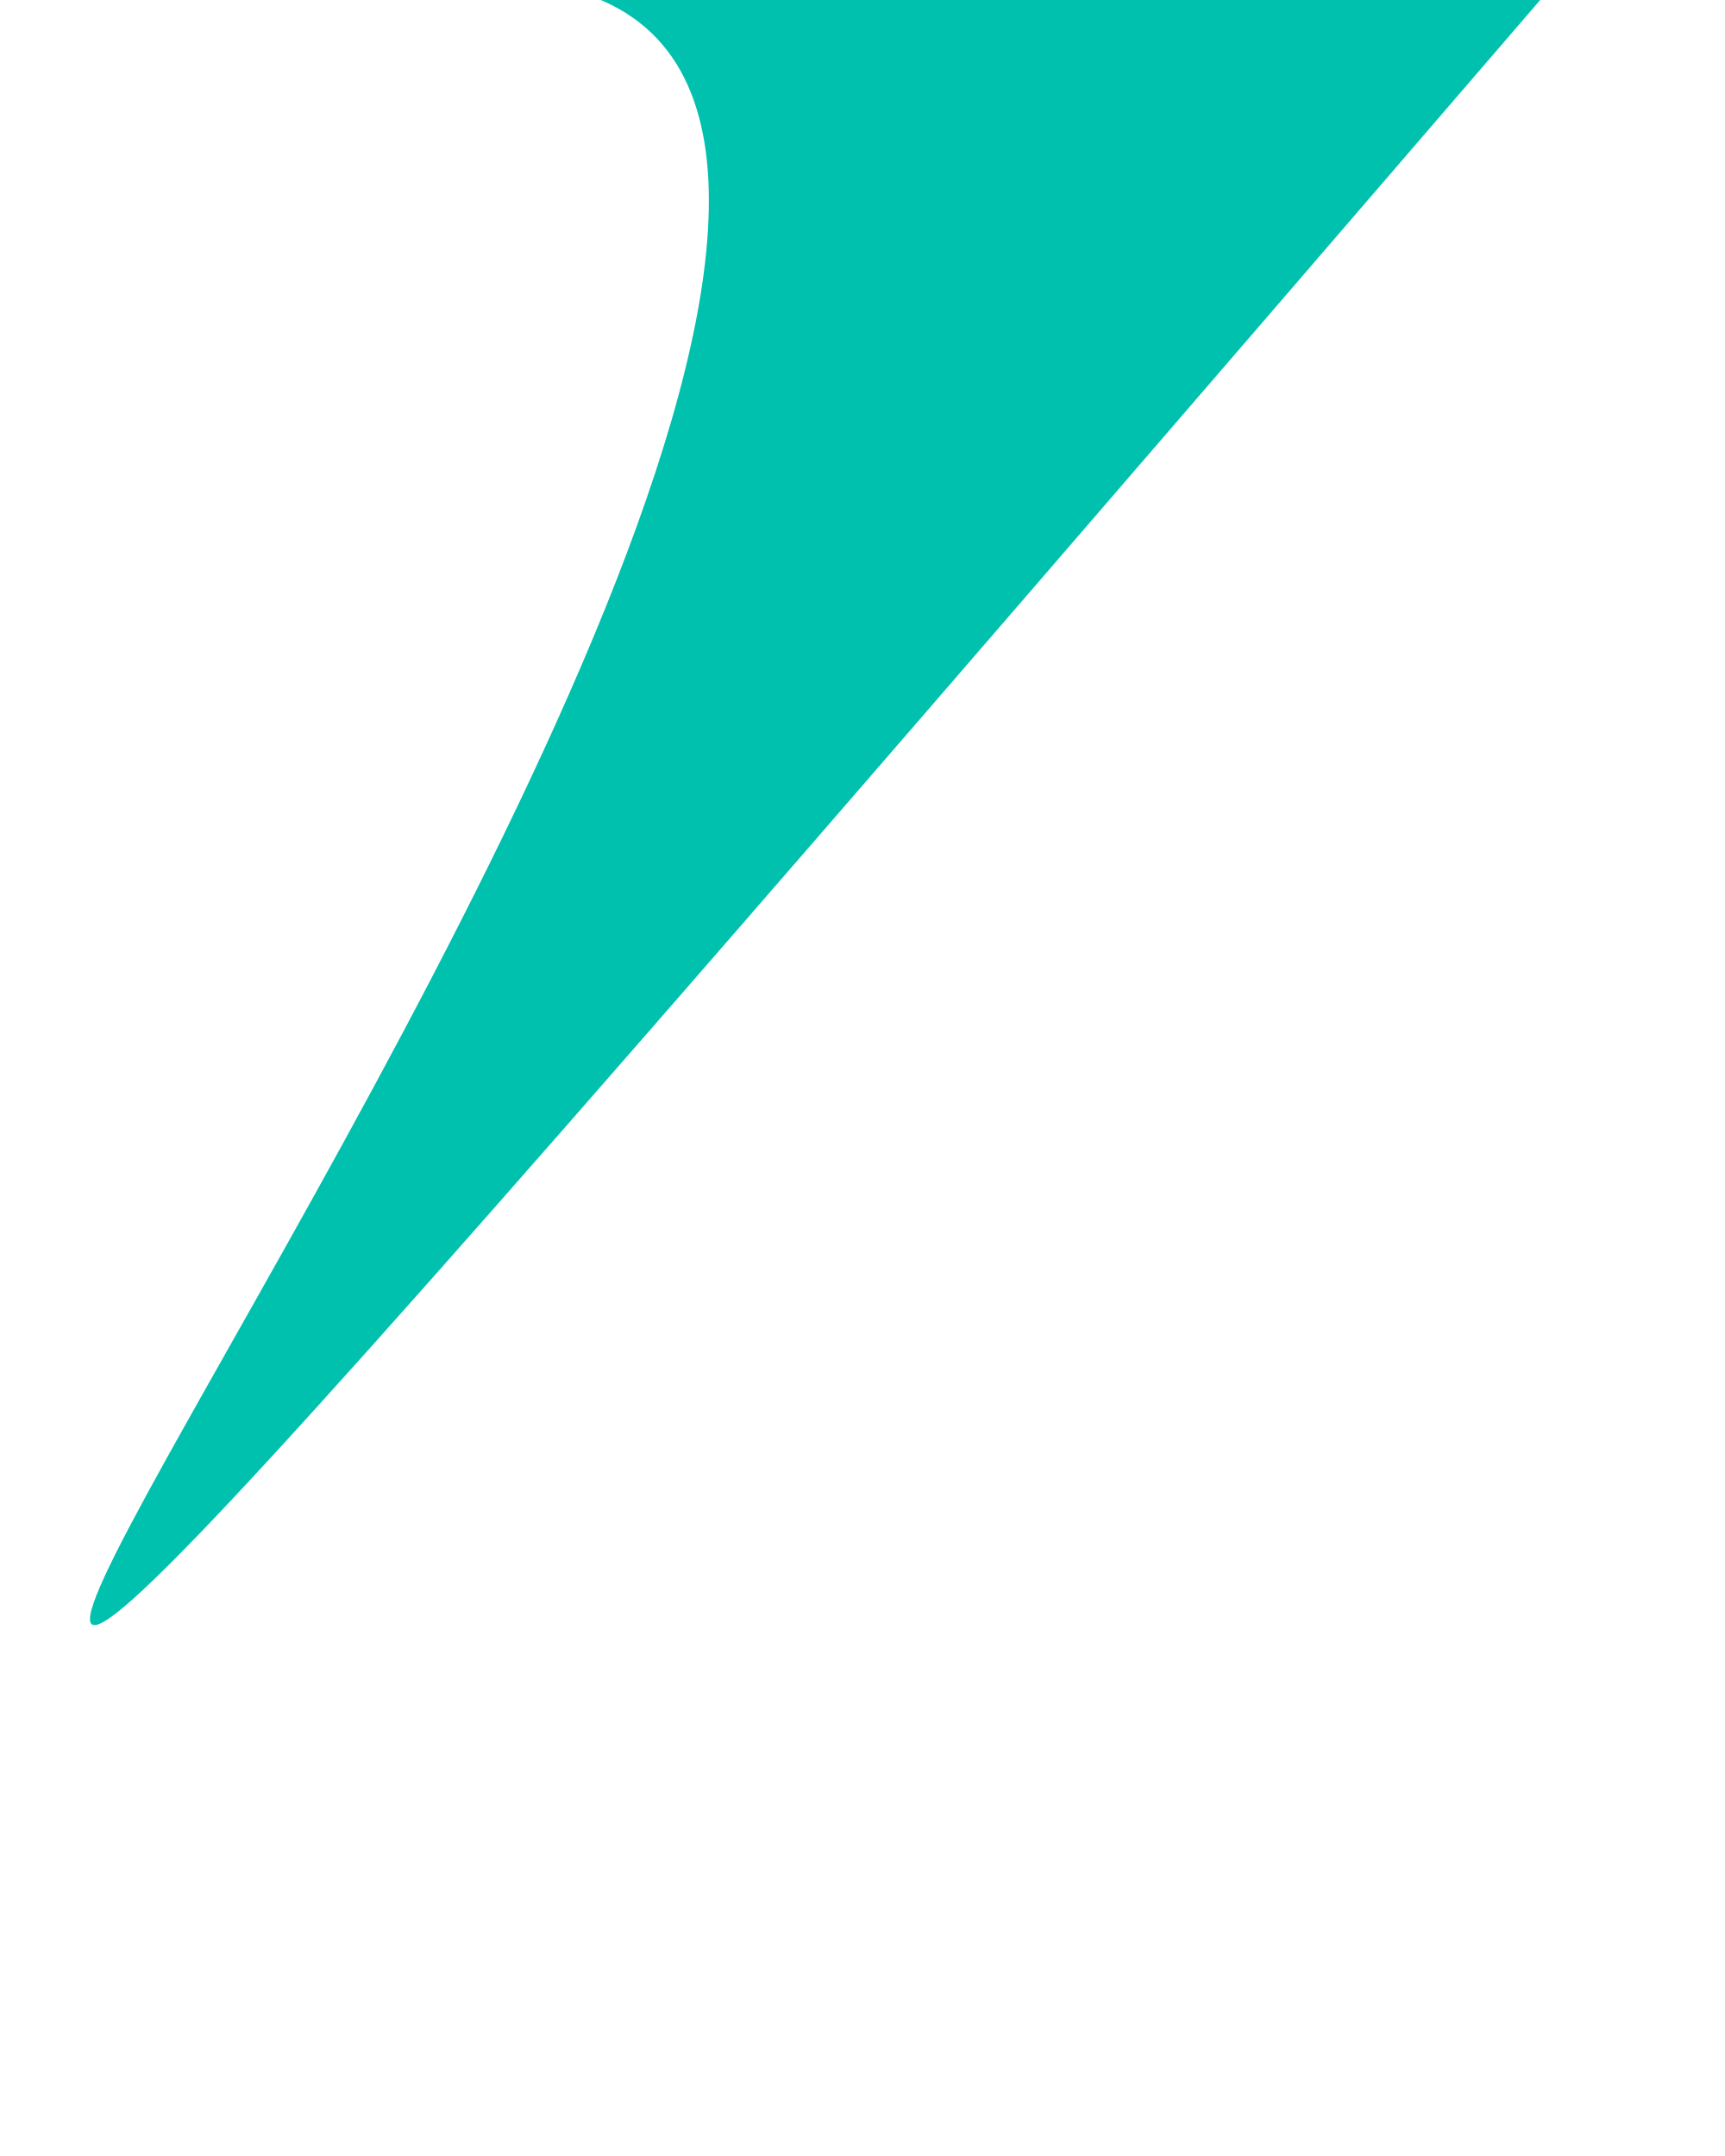
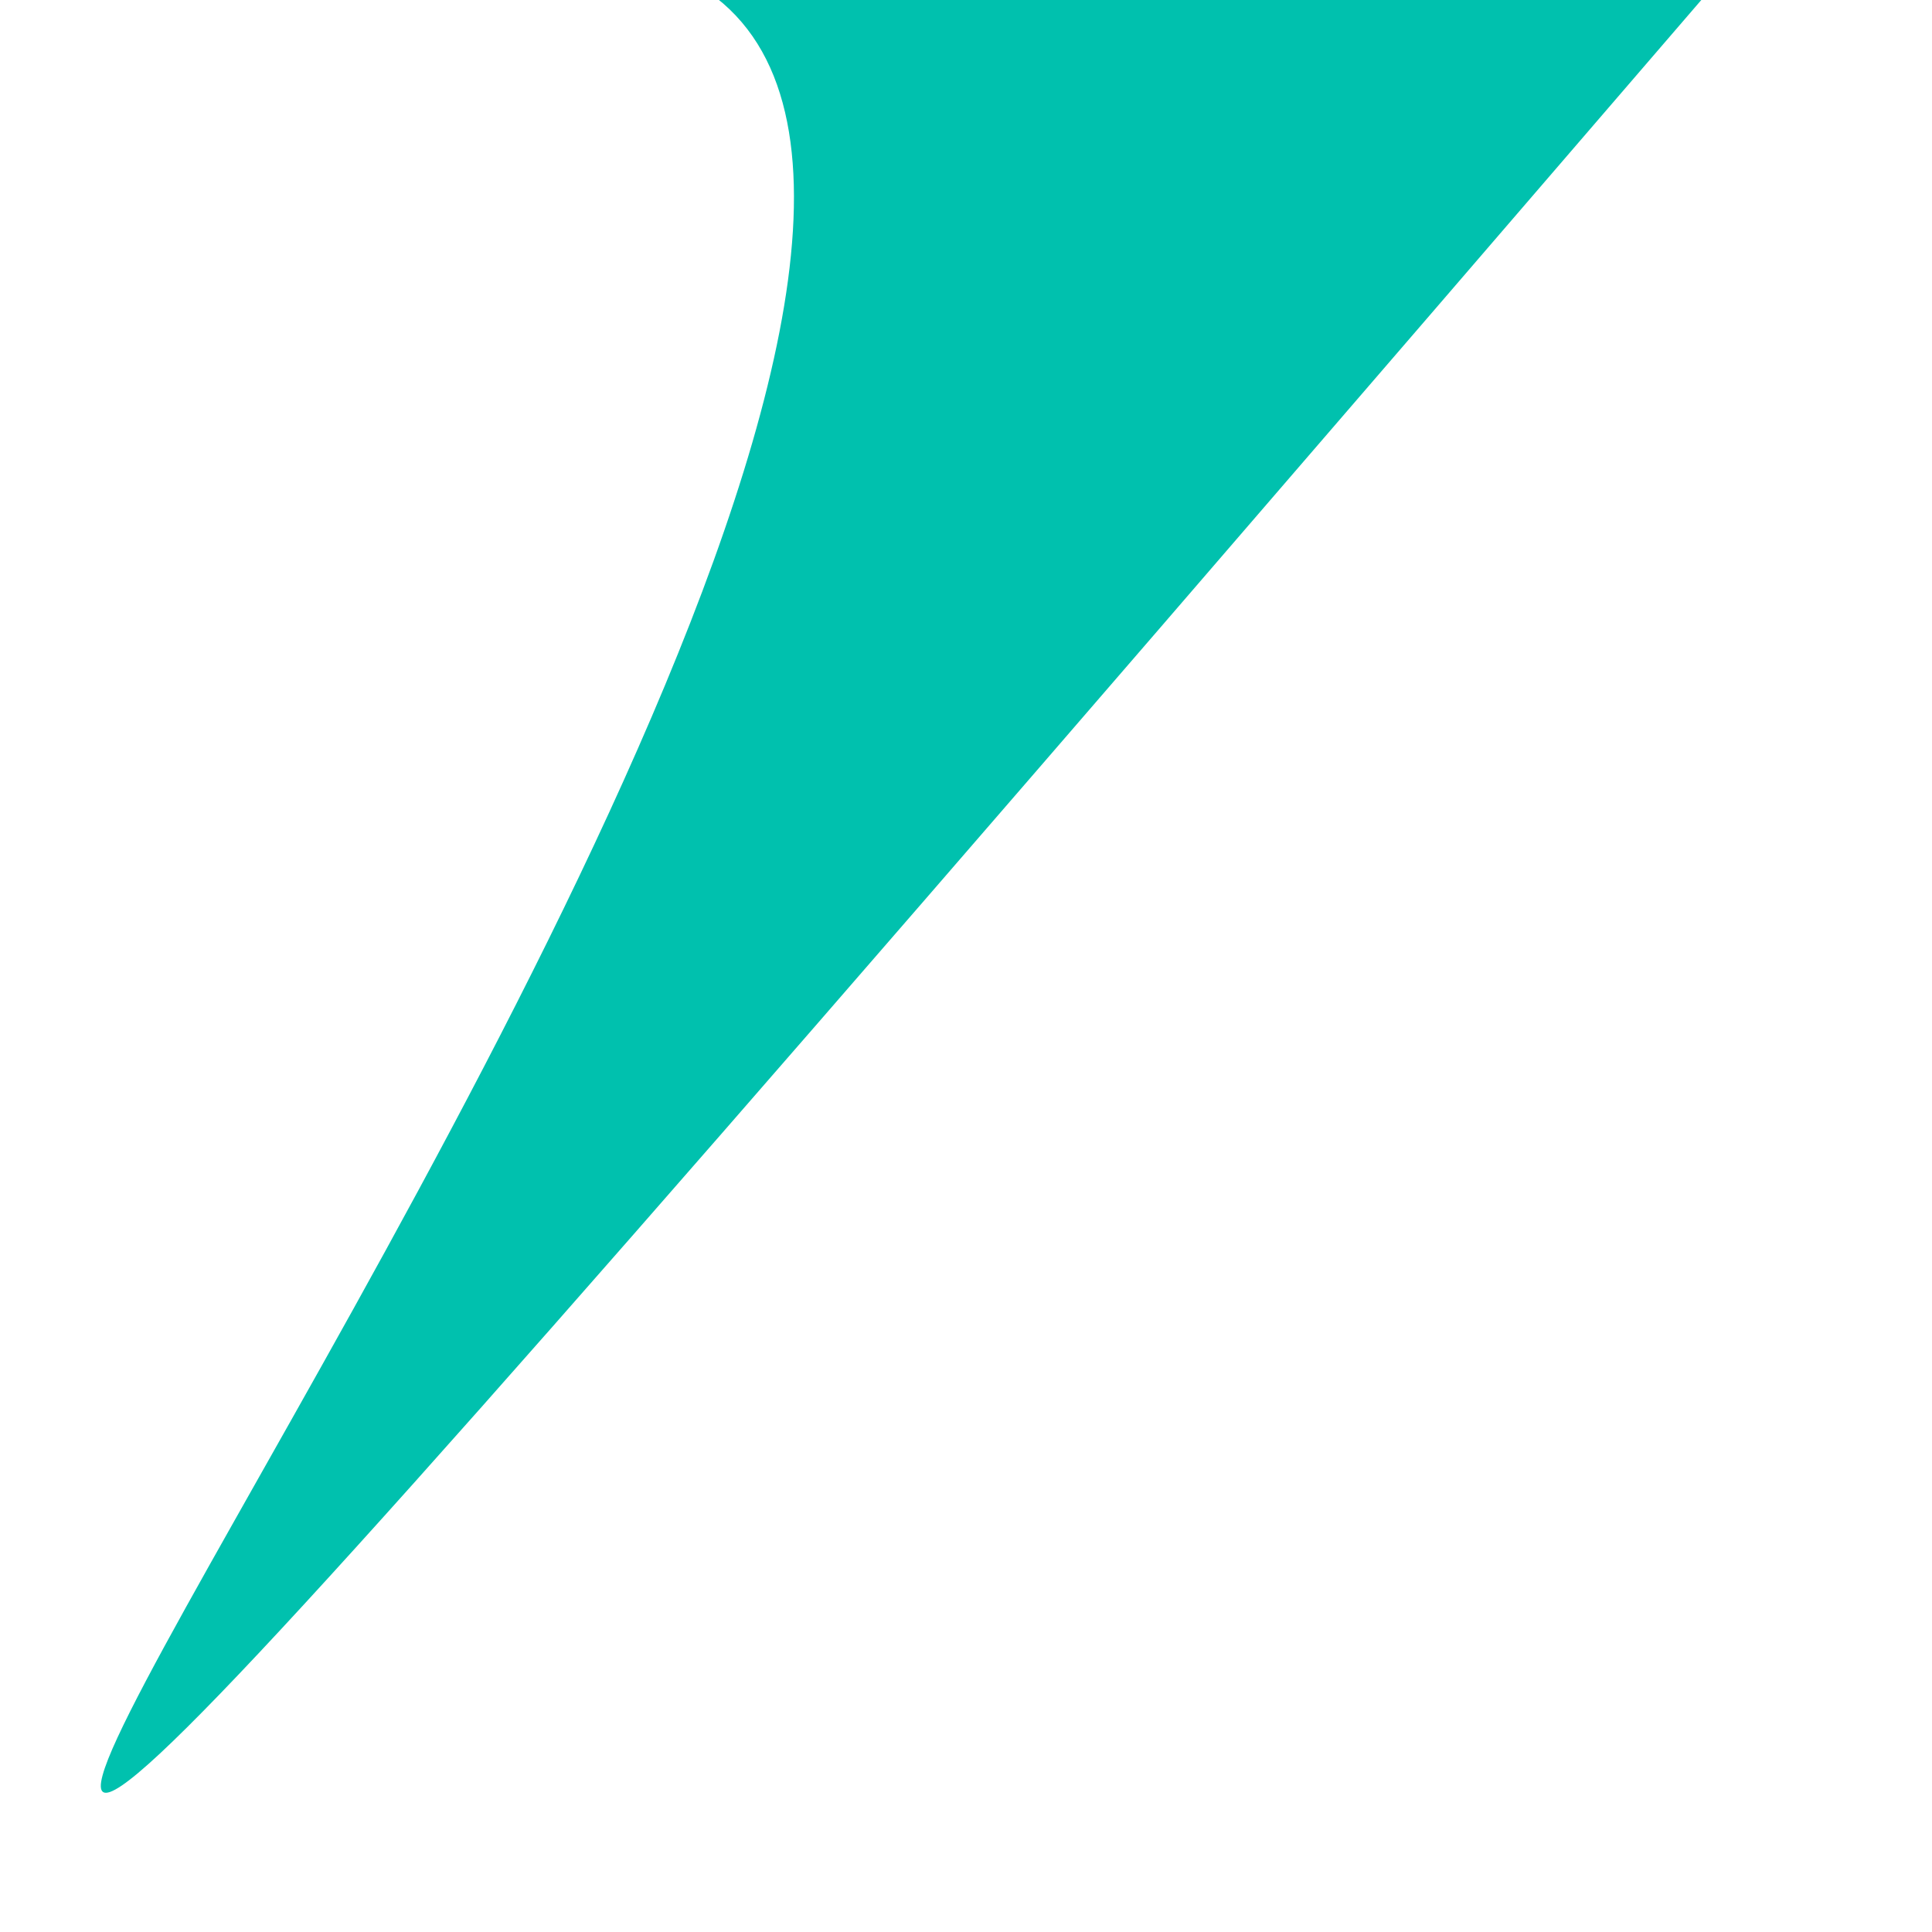
- <svg xmlns="http://www.w3.org/2000/svg" version="1.1" id="Layer_1" x="0px" y="0px" width="40px" height="50px" viewBox="0 0 40 50" enable-background="new 0 0 40 50" xml:space="preserve">
-   <path fill="#00C1AE" d="M12.016-0.43c21.997,1.593-49.074,84.954,24.056,0.015" />
+ <svg xmlns="http://www.w3.org/2000/svg" version="1.1" id="Layer_1" x="0px" y="0px" width="40px" height="40px" viewBox="0 5 40 40" enable-background="new 0 5 40 40" xml:space="preserve">
+   <path fill="#00C1AE" d="M12.016,4c21.998,1.593-49.074,84.953,24.056,0.015" />
</svg>
